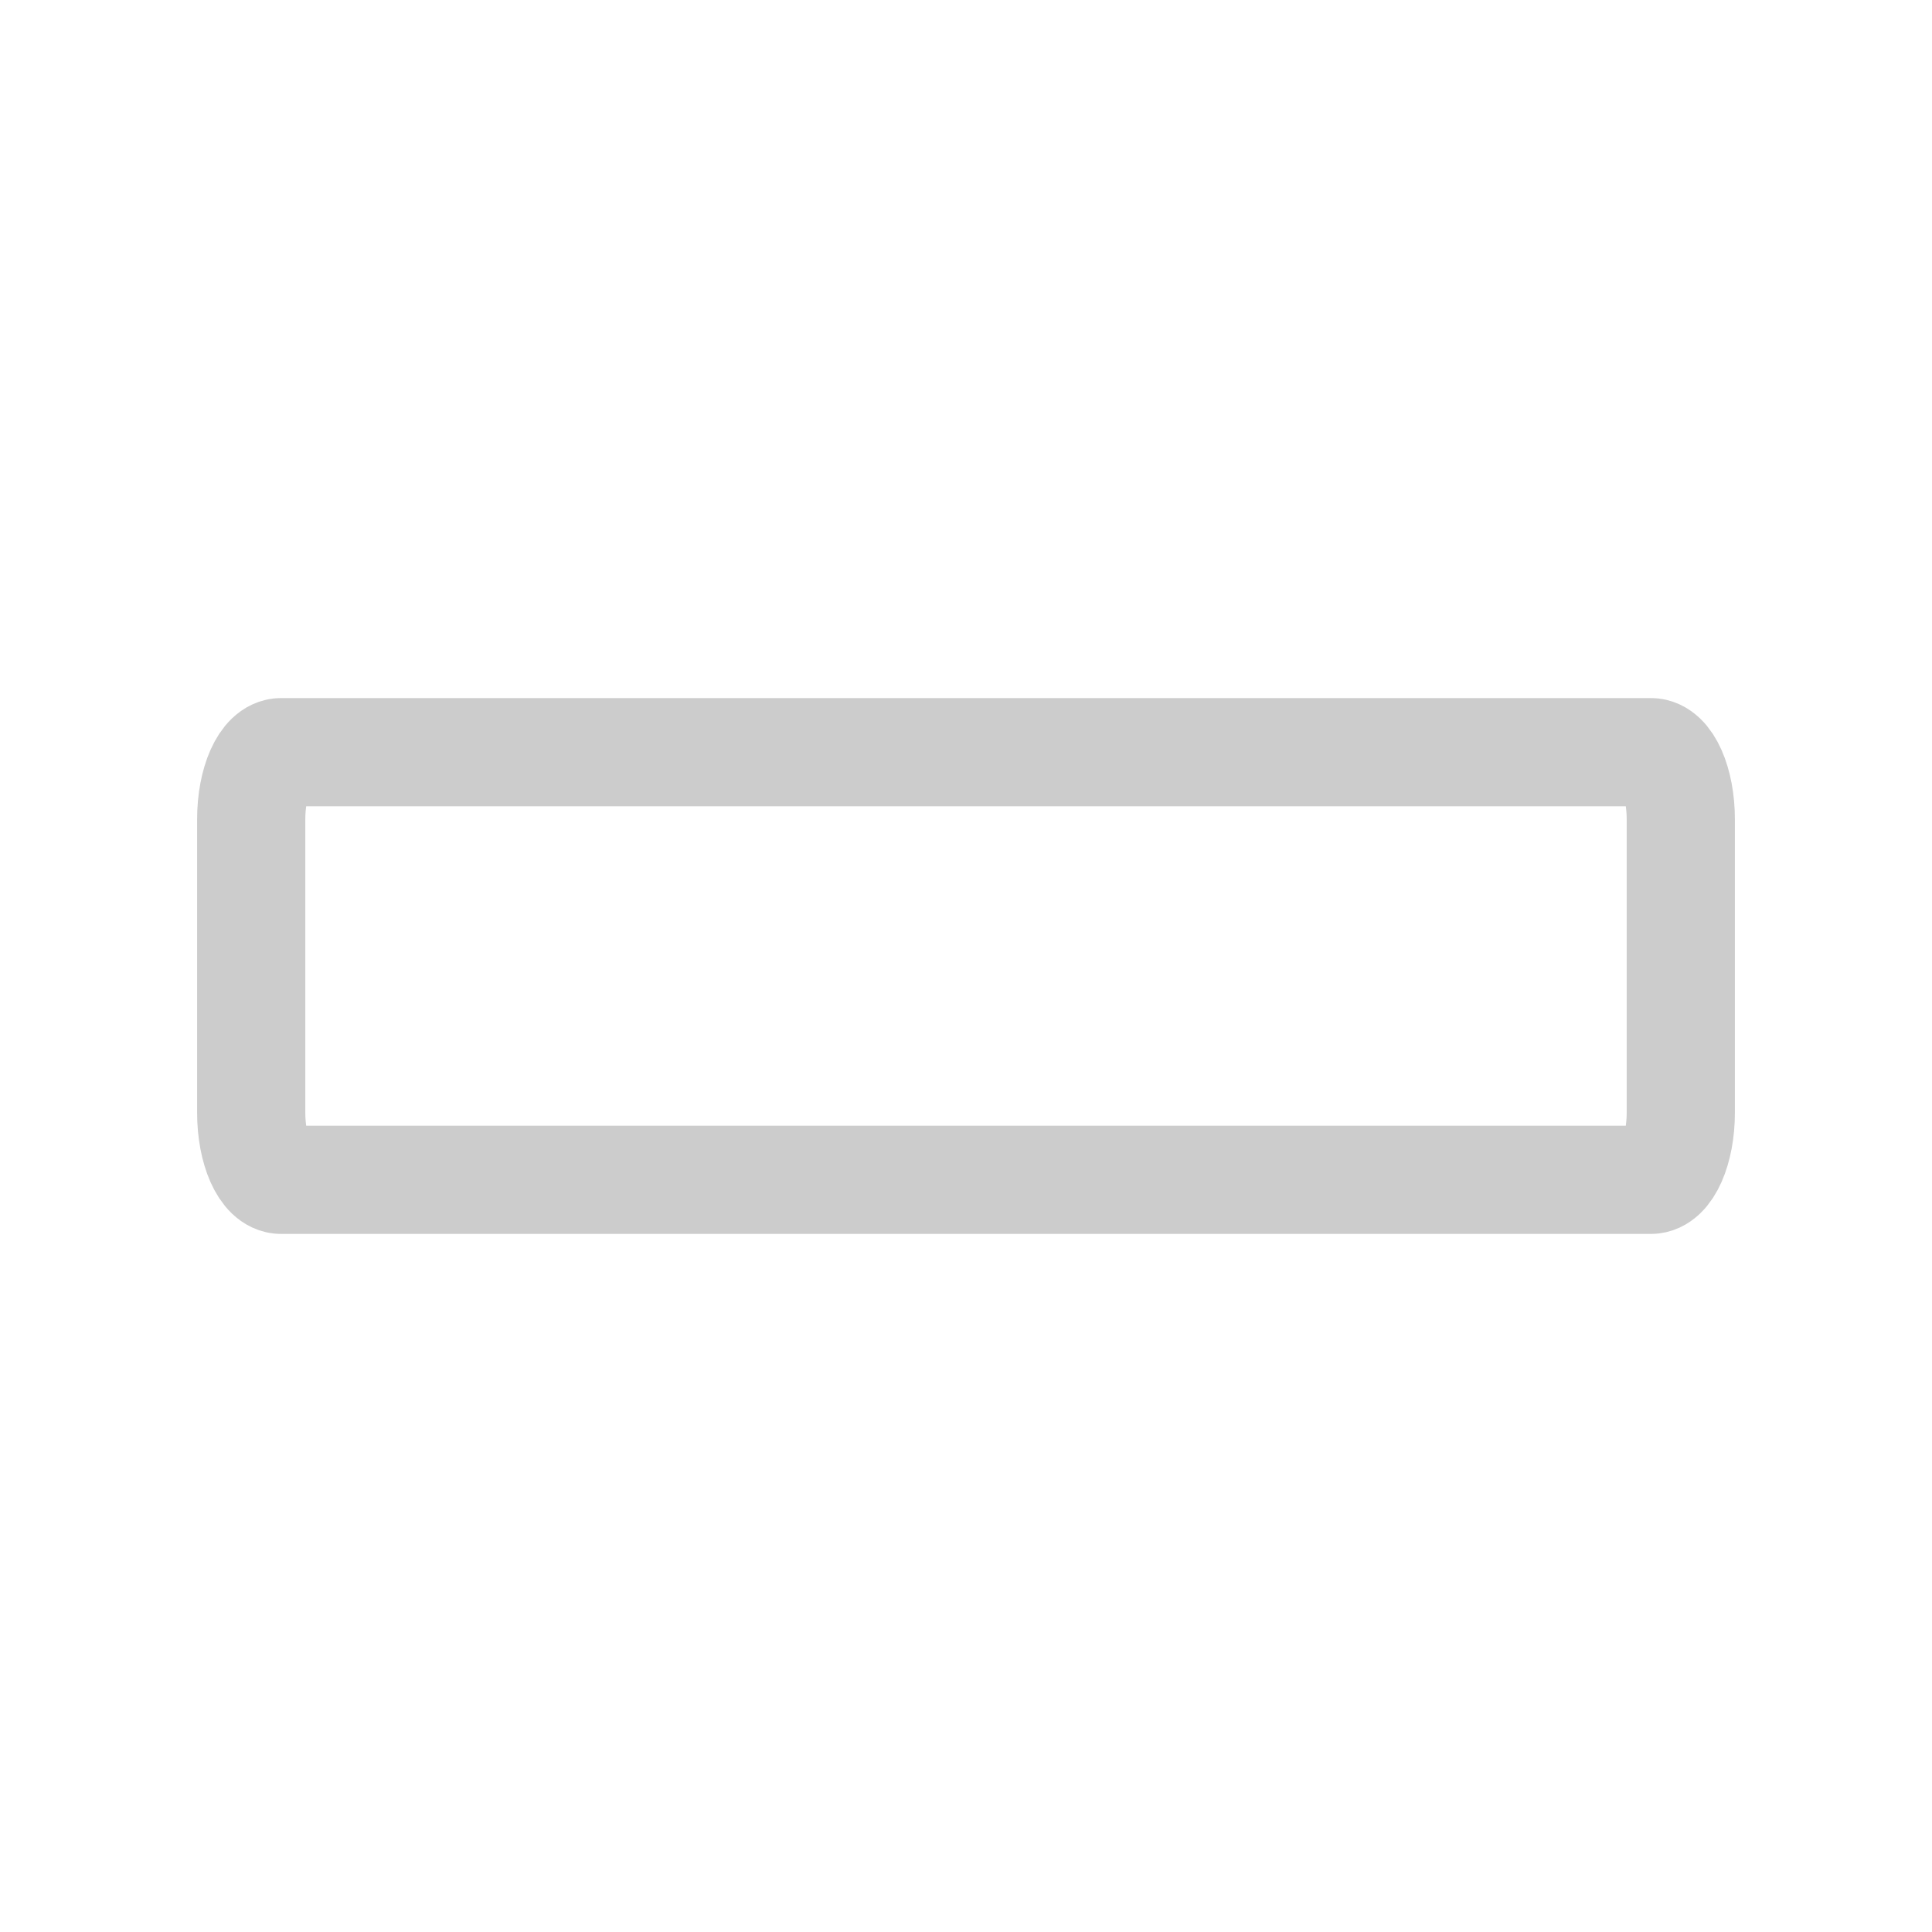
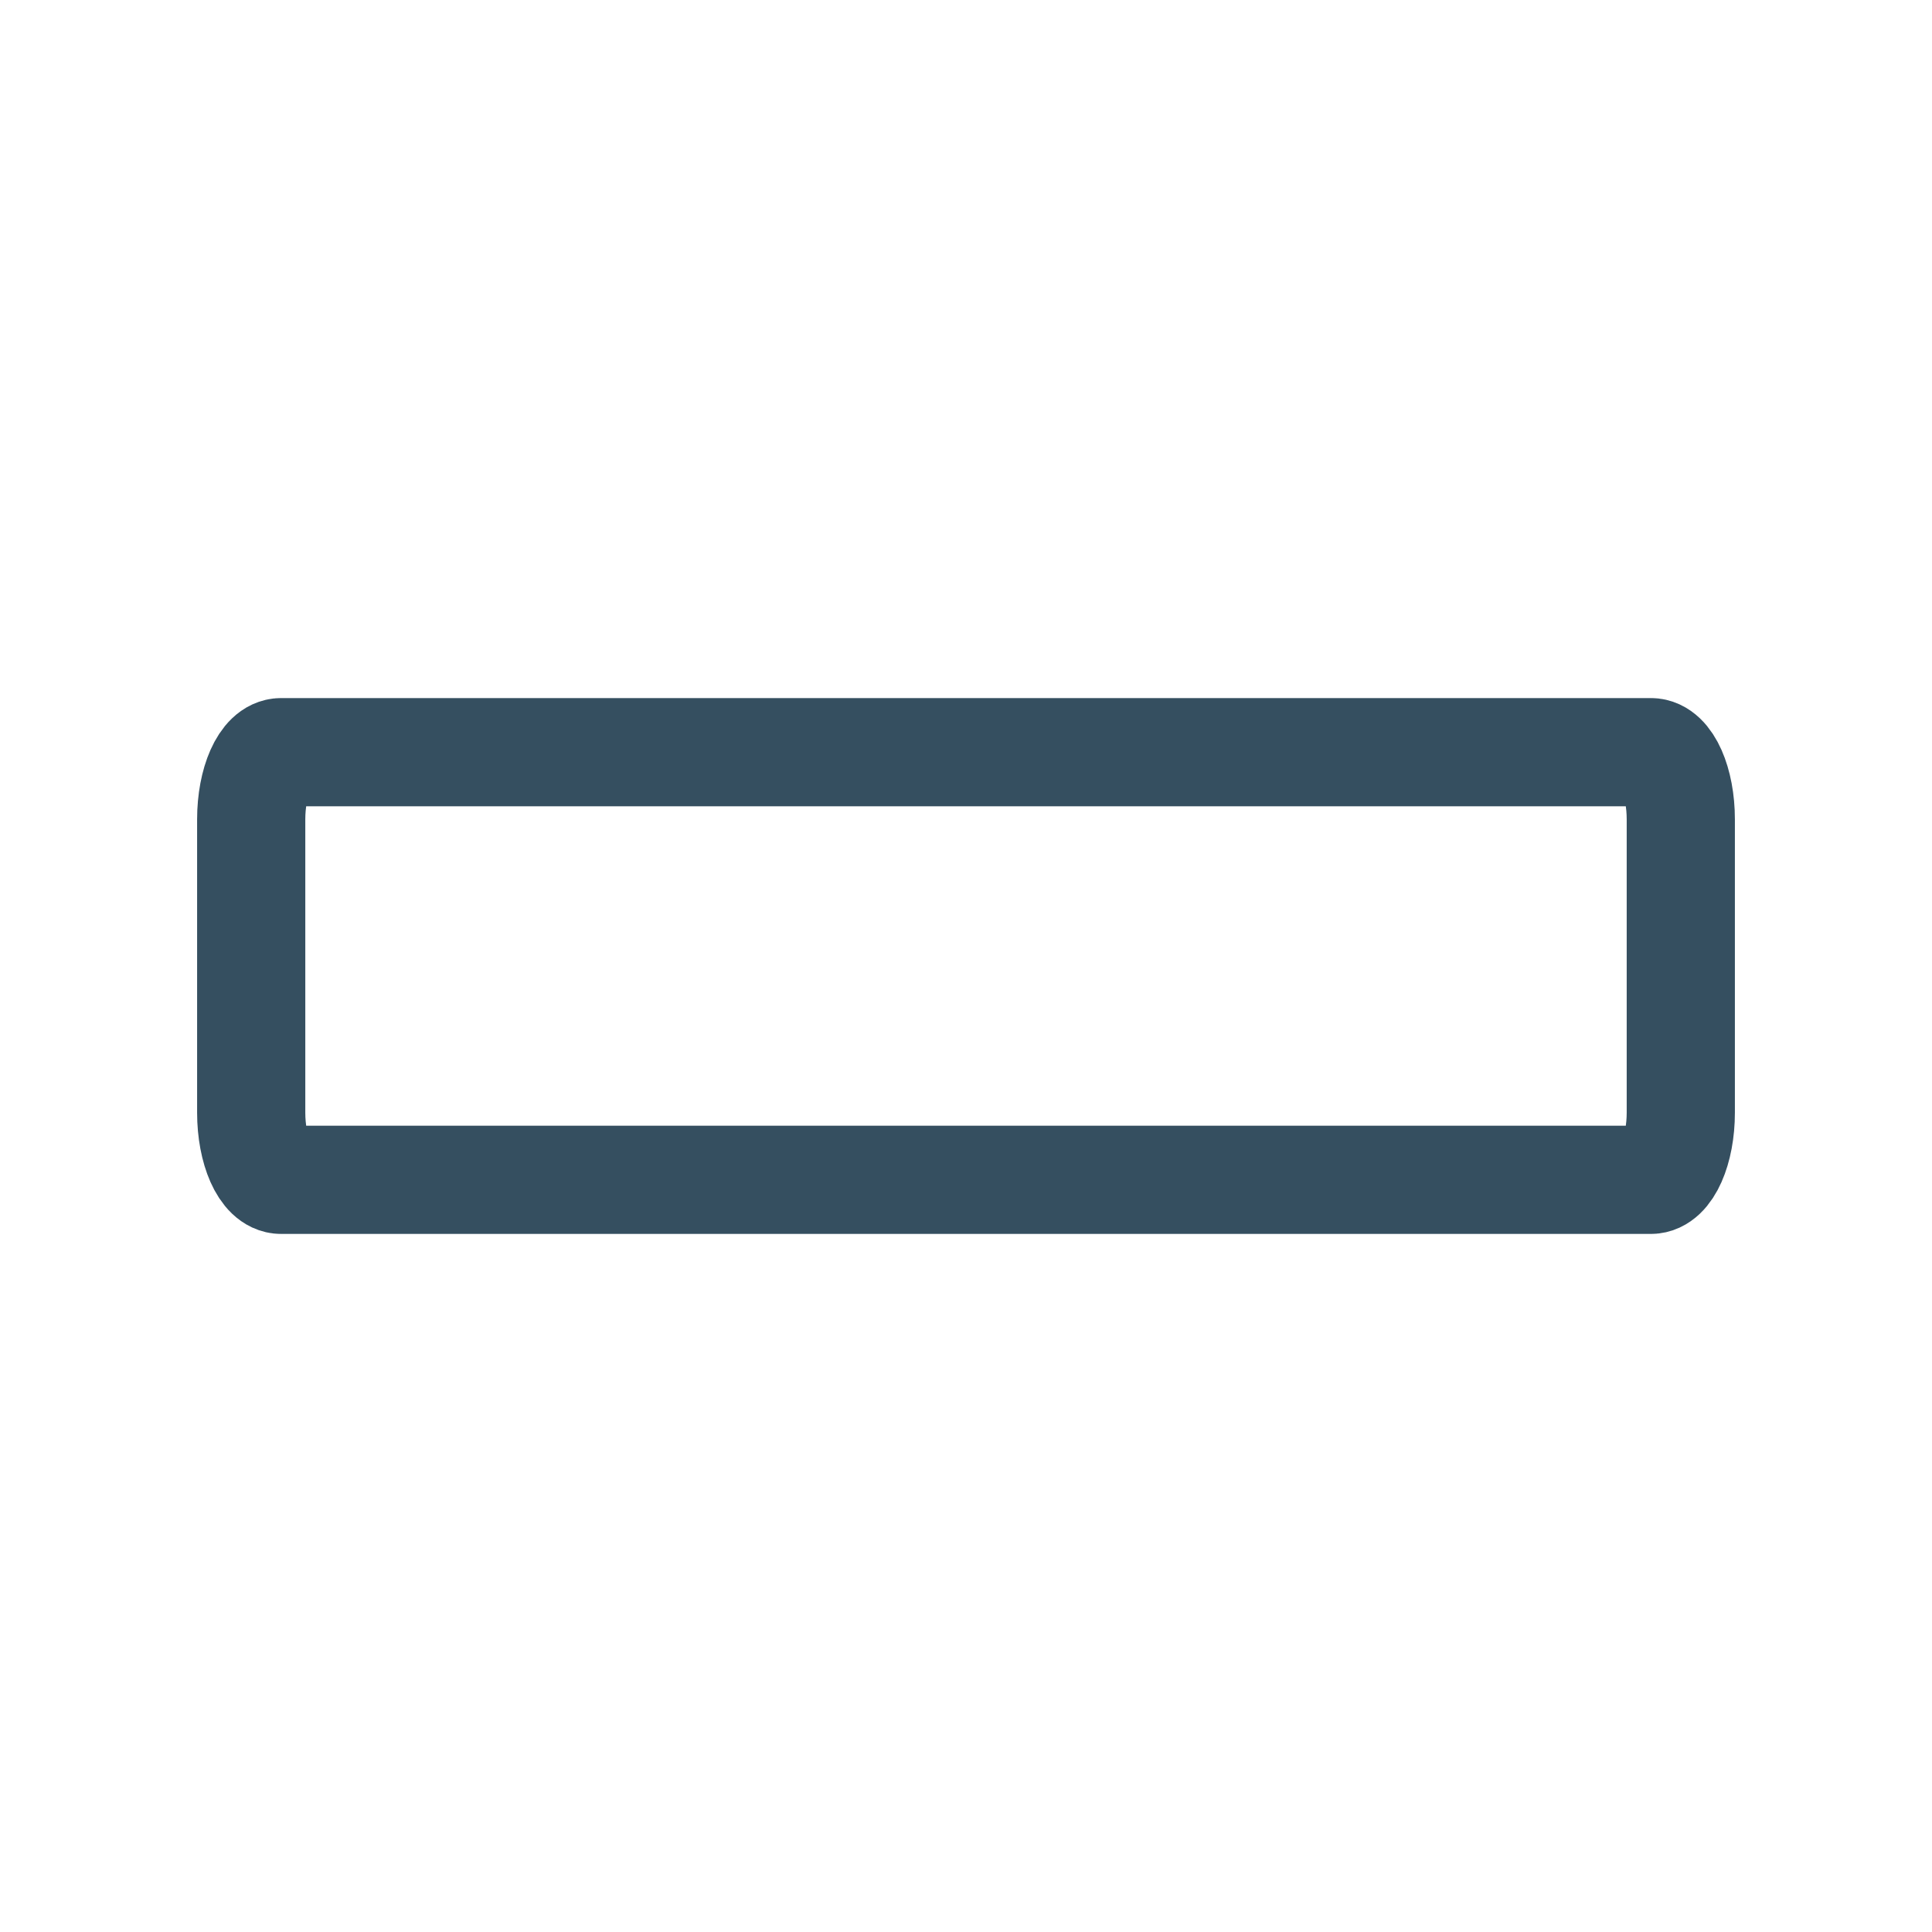
<svg xmlns="http://www.w3.org/2000/svg" version="1.1" id="Layer_1" x="0px" y="0px" width="500" height="500" viewBox="0 0 500 500" xml:space="preserve">
  <defs id="defs976" />
  <rect y="0" x="-500" height="500" width="500" id="rect8876" style="fill:#000000;fill-opacity:0;stroke:none;stroke-width:21.661;stroke-linejoin:miter;stroke-miterlimit:4;stroke-dasharray:none;stroke-opacity:1" transform="rotate(-90)" />
-   <rect style="fill:none;fill-opacity:1;stroke:#cccccc;stroke-width:28;stroke-linecap:round;stroke-linejoin:round;stroke-miterlimit:4;stroke-dasharray:none;stroke-opacity:1" id="rect5972" width="369.978" height="110.677" x="65.011" y="194.661" rx="7.722" ry="17.392" />
+   <rect style="fill:none;fill-opacity:1;stroke:#354f60;stroke-width:28;stroke-linecap:round;stroke-linejoin:round;stroke-miterlimit:4;stroke-dasharray:none;stroke-opacity:1" id="rect5972" width="369.978" height="110.677" x="65.011" y="194.661" rx="7.722" ry="17.392" />
</svg>
